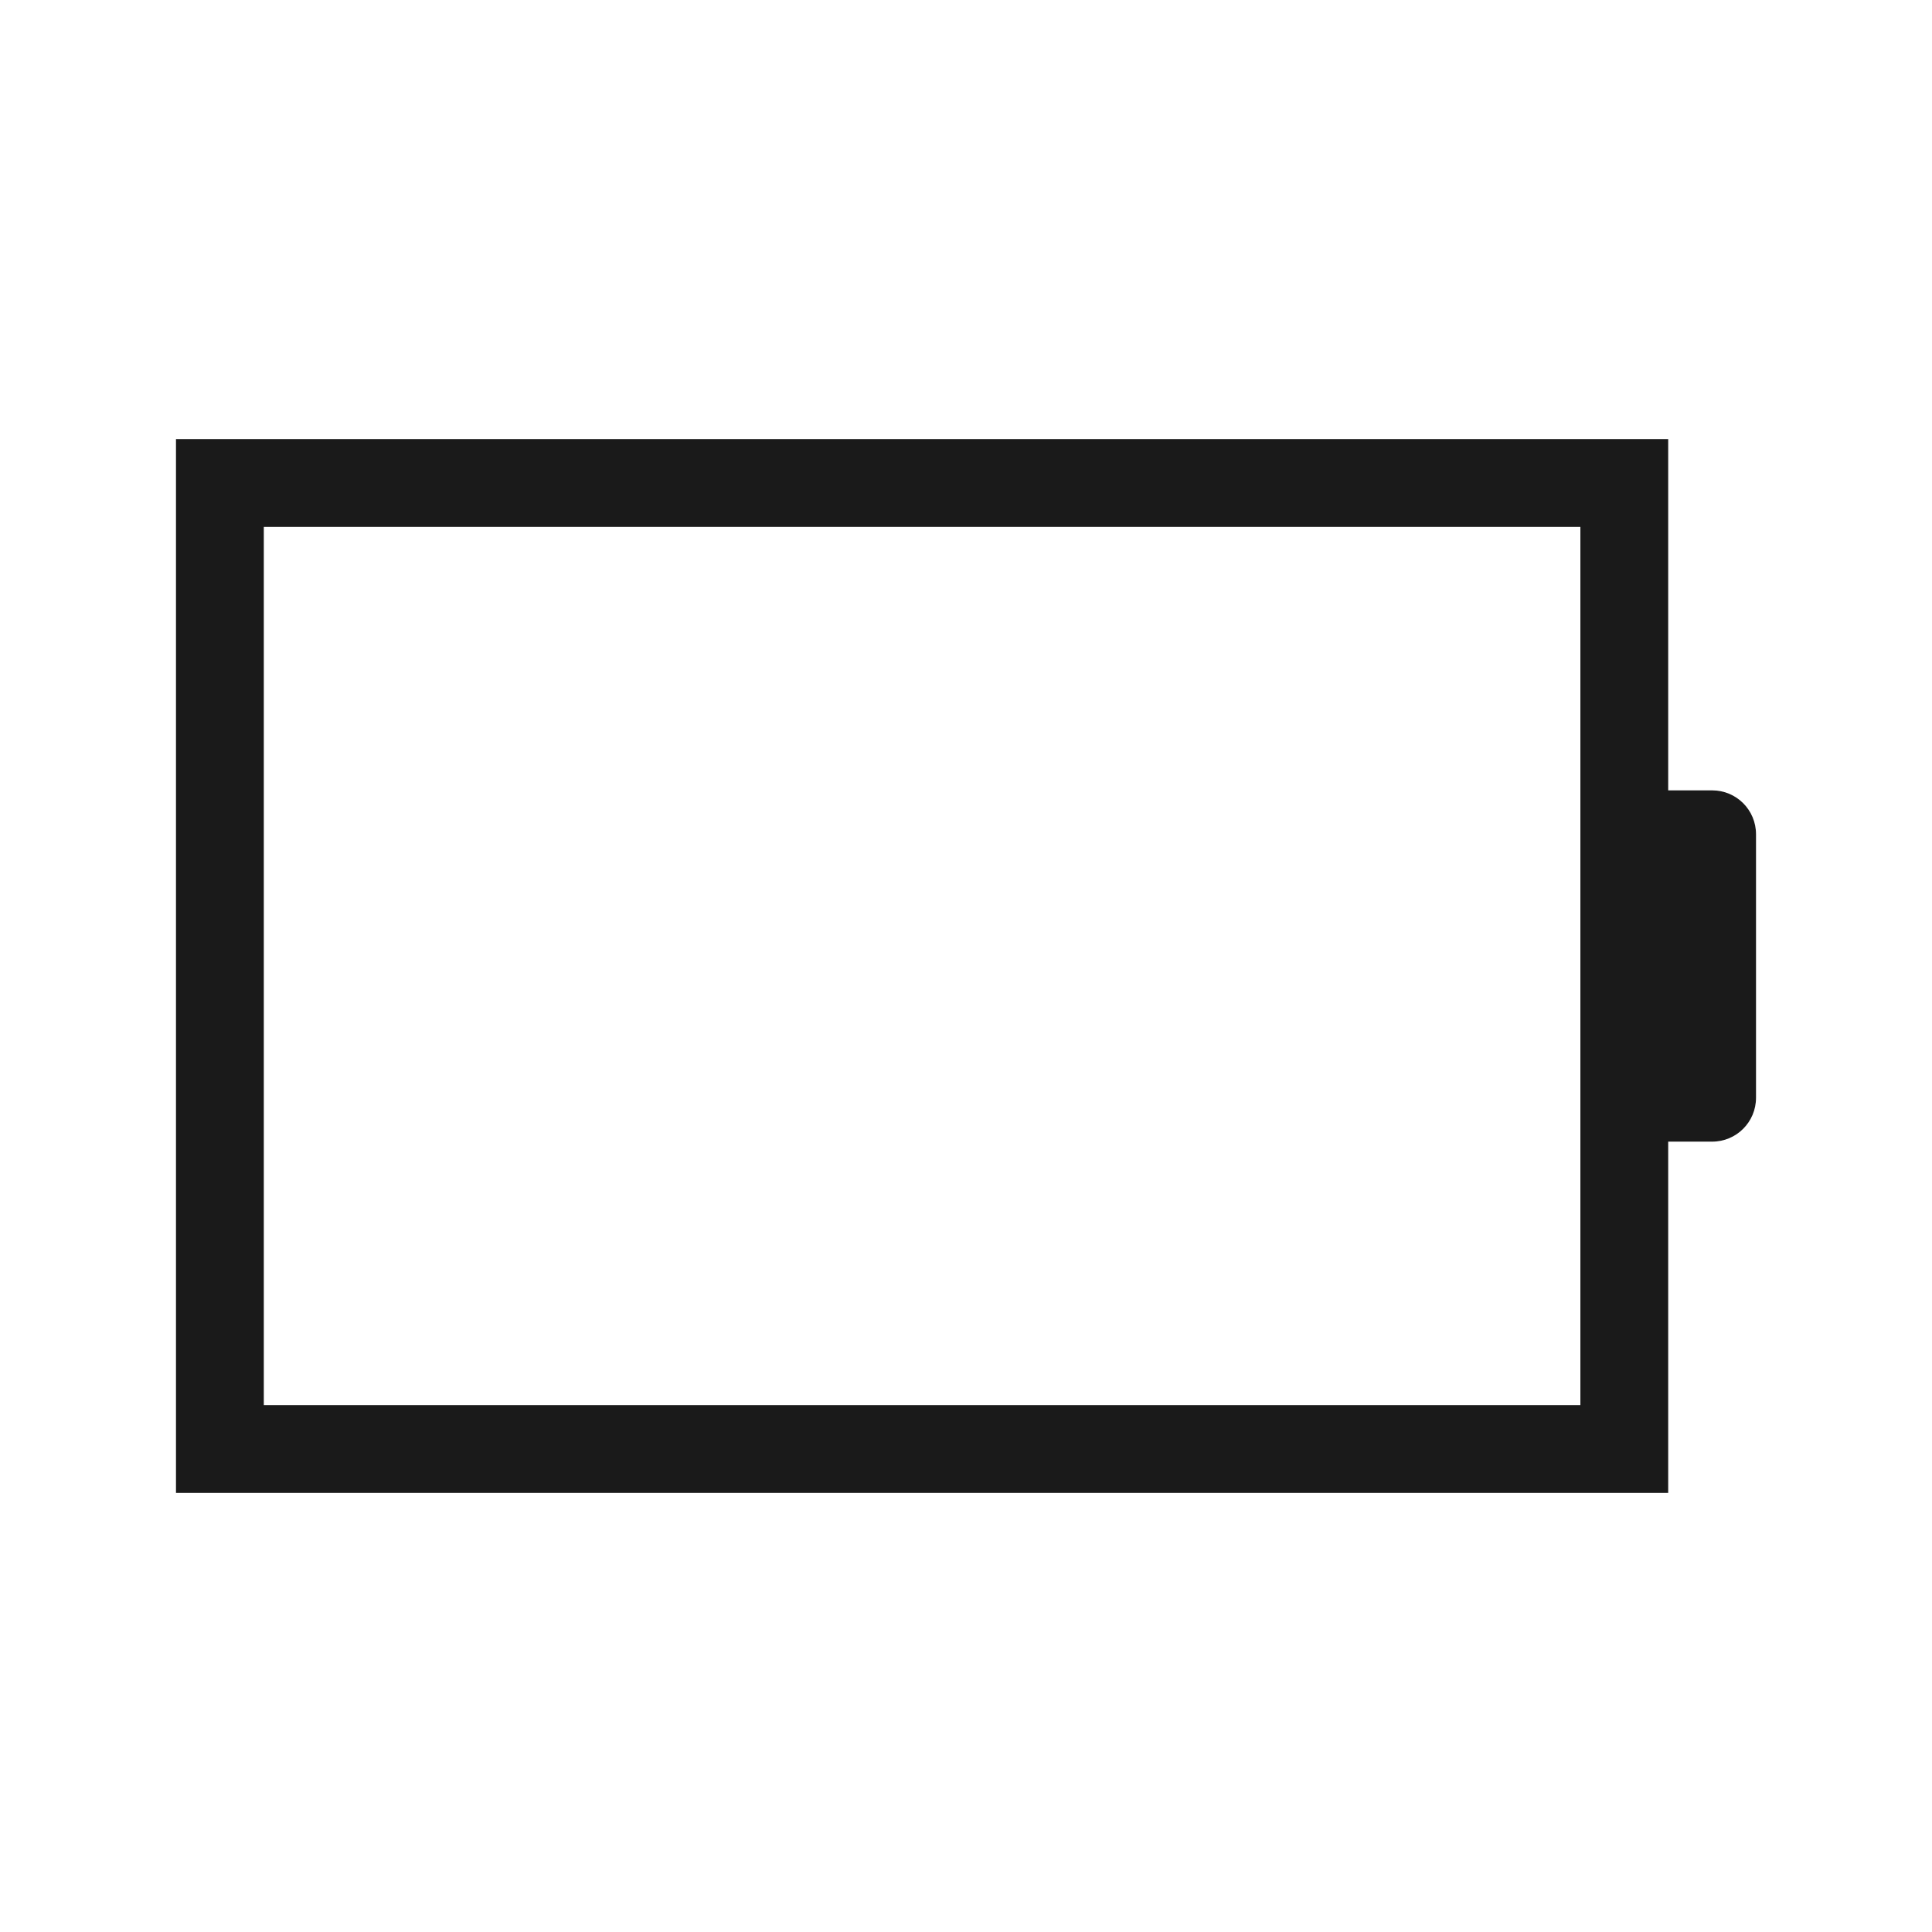
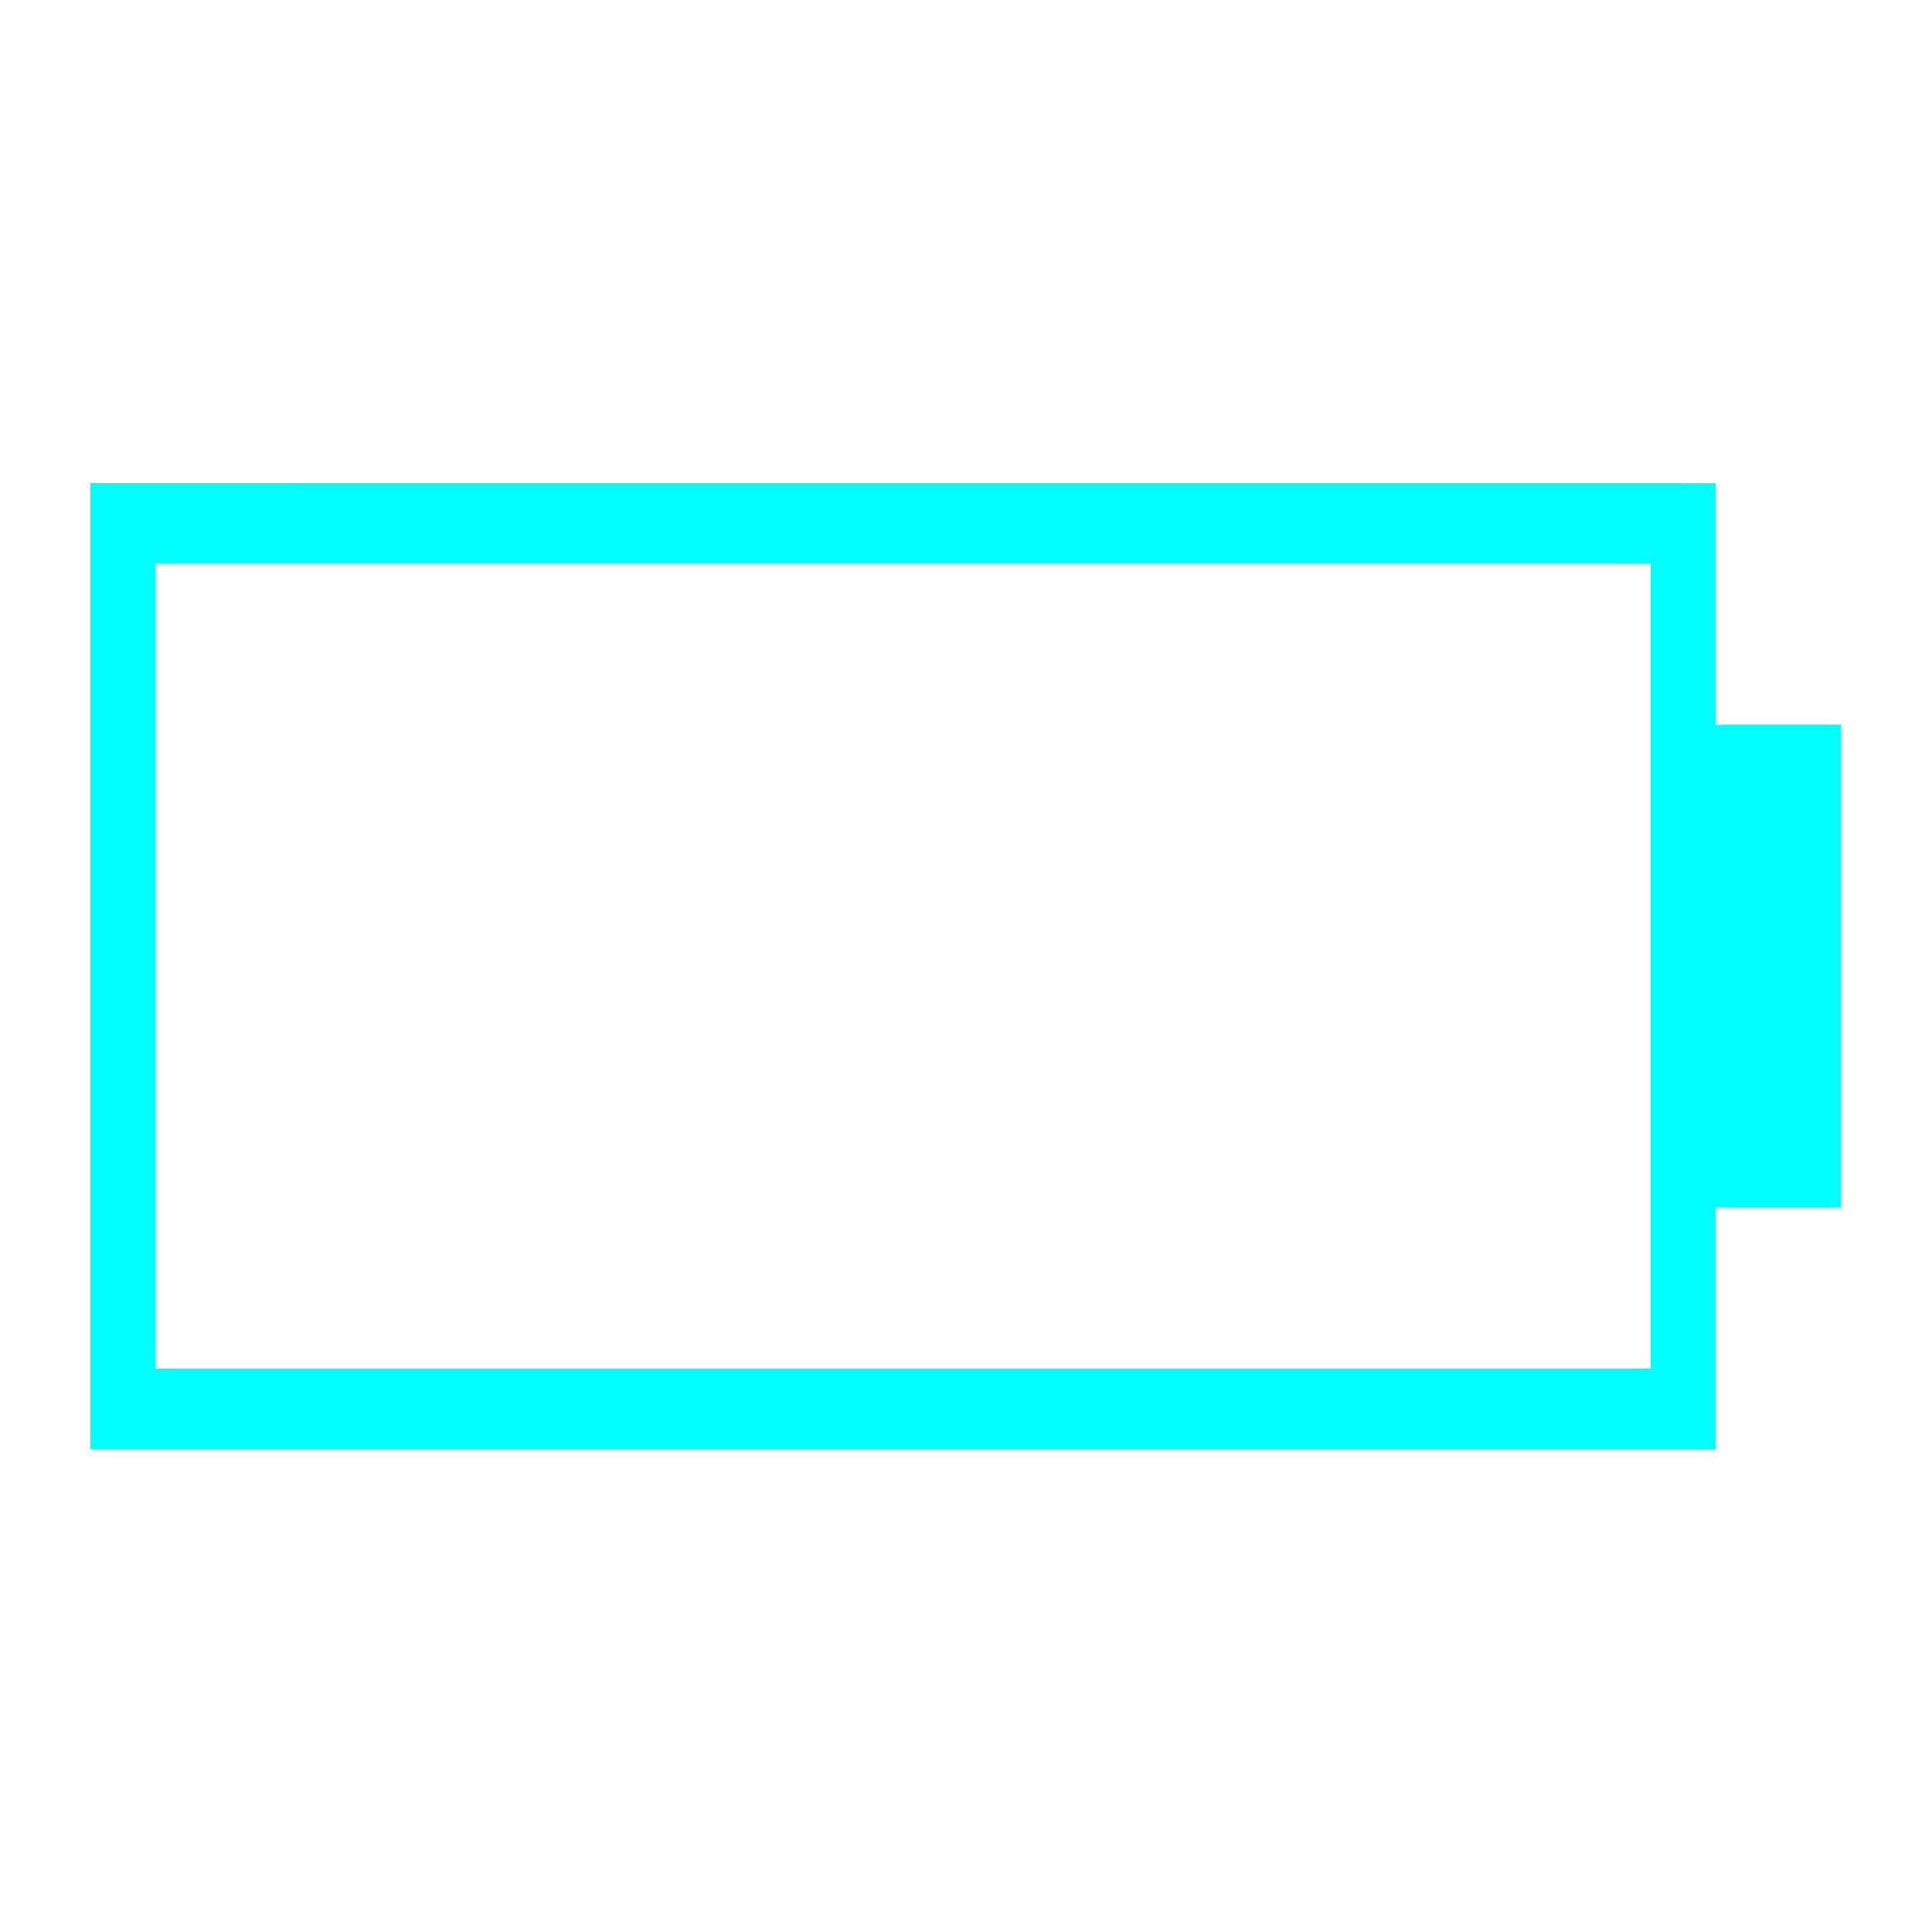
- <svg xmlns="http://www.w3.org/2000/svg" width="22" height="22" id="svg7229" version="1.0" viewBox="0 0 22 22">
+ <svg xmlns="http://www.w3.org/2000/svg" width="32" height="32" id="svg7229" version="1.0" viewBox="0 0 32 32">
  <defs id="defs7231">
    <style type="text/css" id="current-color-scheme">
      .ColorScheme-Text {
        color:#1a1a1a;
      }
      .ColorScheme-Highlight {
        color:#7F7F7F;
      }
    </style>
  </defs>
  <g id="layer1" transform="translate(-214.5357,-404.505)">
-     <g id="22-22-Fill100" transform="rotate(90,236.5357,426.505)">
-       <rect transform="rotate(-90)" style="opacity:1;fill:none;fill-opacity:1;stroke:none;stroke-width:0.1;stroke-linecap:square;stroke-linejoin:miter;stroke-miterlimit:4;stroke-dasharray:none;stroke-dashoffset:0;stroke-opacity:1" id="rect4193" width="22" height="22" x="-426.505" y="214.536" />
-       <path id="path4199" d="m 229.536,422.505 h -8 v -13 h 8 z" style="fill:currentColor;fill-opacity:1;fill-rule:evenodd;stroke:none;stroke-width:0.931px;stroke-linecap:butt;stroke-linejoin:miter;stroke-opacity:1" class="ColorScheme-Highlight" />
-     </g>
-     <g id="22-22-Fill90" transform="rotate(90,247.5357,437.505)">
-       <rect transform="rotate(-90)" y="214.536" x="-426.505" height="22" width="22" id="rect4197" style="opacity:1;fill:none;fill-opacity:1;stroke:none;stroke-width:0.1;stroke-linecap:square;stroke-linejoin:miter;stroke-miterlimit:4;stroke-dasharray:none;stroke-dashoffset:0;stroke-opacity:1" />
-       <path id="path4201" d="m 221.536,422.505 h 8 v -12 l -8,1.714 z" style="fill:currentColor;fill-opacity:1;fill-rule:evenodd;stroke:none;stroke-width:0.926px;stroke-linecap:butt;stroke-linejoin:miter;stroke-opacity:1" class="ColorScheme-Highlight" />
-     </g>
-     <g id="22-22-Fill80" transform="rotate(90,258.5357,448.505)">
-       <rect transform="rotate(-90)" style="opacity:1;fill:none;fill-opacity:1;stroke:none;stroke-width:0.1;stroke-linecap:square;stroke-linejoin:miter;stroke-miterlimit:4;stroke-dasharray:none;stroke-dashoffset:0;stroke-opacity:1" id="rect4203" width="22" height="22" x="-426.505" y="214.536" />
-       <path style="fill:currentColor;fill-opacity:1;fill-rule:evenodd;stroke:none;stroke-width:0.941px;stroke-linecap:butt;stroke-linejoin:miter;stroke-opacity:1" d="m 221.536,422.505 h 8 v -10.632 h -8 z" id="path4207" class="ColorScheme-Highlight" />
-     </g>
-     <g id="22-22-Fill70" transform="rotate(90,269.5357,459.505)">
-       <rect transform="rotate(-90)" y="214.536" x="-426.505" height="22" width="22" id="rect4209" style="opacity:1;fill:none;fill-opacity:1;stroke:none;stroke-width:0.1;stroke-linecap:square;stroke-linejoin:miter;stroke-miterlimit:4;stroke-dasharray:none;stroke-dashoffset:0;stroke-opacity:1" />
-       <path id="path4213" d="m 221.536,422.616 h 8 v -9.778 l -8,1.778 z" style="fill:currentColor;fill-opacity:1;fill-rule:evenodd;stroke:none;stroke-width:0.943px;stroke-linecap:butt;stroke-linejoin:miter;stroke-opacity:1" class="ColorScheme-Highlight" />
-     </g>
-     <g id="22-22-Fill60" transform="rotate(90,280.5357,470.505)">
-       <rect transform="rotate(-90)" style="opacity:1;fill:none;fill-opacity:1;stroke:none;stroke-width:0.1;stroke-linecap:square;stroke-linejoin:miter;stroke-miterlimit:4;stroke-dasharray:none;stroke-dashoffset:0;stroke-opacity:1" id="rect4215" width="22" height="22" x="-426.505" y="214.536" />
-       <path style="fill:currentColor;fill-opacity:1;fill-rule:evenodd;stroke:none;stroke-width:0.941px;stroke-linecap:butt;stroke-linejoin:miter;stroke-opacity:1" d="m 221.536,422.505 h 8 v -7.974 h -8 z" id="path4219" class="ColorScheme-Highlight" />
-     </g>
-     <g id="22-22-Fill50" transform="rotate(90,291.5357,481.505)">
-       <rect transform="rotate(-90)" y="214.536" x="-426.505" height="22" width="22" id="rect4221" style="opacity:1;fill:none;fill-opacity:1;stroke:none;stroke-width:0.1;stroke-linecap:square;stroke-linejoin:miter;stroke-miterlimit:4;stroke-dasharray:none;stroke-dashoffset:0;stroke-opacity:1" />
-       <path id="path4225" d="m 221.536,422.505 h 8 v -7.088 l -8,1.772 z" style="fill:currentColor;fill-opacity:1;fill-rule:evenodd;stroke:none;stroke-width:0.941px;stroke-linecap:butt;stroke-linejoin:miter;stroke-opacity:1" class="ColorScheme-Highlight" />
-     </g>
-     <g id="22-22-Fill40" transform="rotate(90,302.5357,492.505)">
-       <rect transform="rotate(-90)" style="opacity:1;fill:none;fill-opacity:1;stroke:none;stroke-width:0.1;stroke-linecap:square;stroke-linejoin:miter;stroke-miterlimit:4;stroke-dasharray:none;stroke-dashoffset:0;stroke-opacity:1" id="rect4227" width="22" height="22" x="-426.505" y="214.536" />
-       <path style="fill:currentColor;fill-opacity:1;fill-rule:evenodd;stroke:none;stroke-width:0.943px;stroke-linecap:butt;stroke-linejoin:miter;stroke-opacity:1" d="m 221.536,422.616 h 8 v -5.333 h -8 z" id="path4231" class="ColorScheme-Highlight" />
-     </g>
-     <g id="22-22-Fill30" transform="rotate(90,313.5357,503.505)">
-       <rect transform="rotate(-90)" y="214.536" x="-426.505" height="22" width="22" id="rect4233" style="opacity:1;fill:none;fill-opacity:1;stroke:none;stroke-width:0.1;stroke-linecap:square;stroke-linejoin:miter;stroke-miterlimit:4;stroke-dasharray:none;stroke-dashoffset:0;stroke-opacity:1" />
-       <path id="path4237" d="m 221.536,422.616 h 8 v -4.444 l -8,1.778 z" style="fill:currentColor;fill-opacity:1;fill-rule:evenodd;stroke:none;stroke-width:0.943px;stroke-linecap:butt;stroke-linejoin:miter;stroke-opacity:1" class="ColorScheme-Highlight" />
-     </g>
-     <g id="22-22-Fill20" transform="rotate(90,324.5357,514.505)">
-       <rect transform="rotate(-90)" style="opacity:1;fill:none;fill-opacity:1;stroke:none;stroke-width:0.1;stroke-linecap:square;stroke-linejoin:miter;stroke-miterlimit:4;stroke-dasharray:none;stroke-dashoffset:0;stroke-opacity:1" id="rect4239" width="22" height="22" x="-426.505" y="214.536" />
-       <path style="fill:currentColor;fill-opacity:1;stroke:none;stroke-width:0.943" d="m 221.536,422.616 h 8 v -2.667 h -8 z" id="path4243" class="ColorScheme-Highlight" />
-     </g>
-     <g id="22-22-battery-ups" transform="rotate(90,214.5357,426.505)">
-       <rect style="opacity:1;fill:none;fill-opacity:1;stroke:none;stroke-width:0.1;stroke-linecap:square;stroke-linejoin:miter;stroke-miterlimit:4;stroke-dasharray:none;stroke-dashoffset:0;stroke-opacity:1" id="rect4416" width="22" height="22" x="214.536" y="404.505" />
-       <path id="path1004" transform="translate(214.5357,404.505)" class="ColorScheme-Text" d="M 5,3 V 19 H 17 V 3 Z M 6,4 H 16 V 18 H 6 Z m 5,1 -2,5 h 2 v 3 l 2,-5 h -2 z" style="opacity:1;fill:currentColor;fill-opacity:1;stroke:none;stroke-width:0.1;stroke-linecap:square;stroke-linejoin:miter;stroke-miterlimit:4;stroke-dasharray:none;stroke-dashoffset:0;stroke-opacity:1" />
-       <path id="path998" d="m 221.536,419.505 v 2 h 1 v -2 z" class="ColorScheme-Highlight" style="opacity:1;fill:currentColor;fill-opacity:1;stroke:none;stroke-width:0.1;stroke-linecap:square;stroke-linejoin:miter;stroke-miterlimit:4;stroke-dasharray:none;stroke-dashoffset:0;stroke-opacity:1" />
-       <path id="path996" d="m 223.536,419.505 v 2 h 1 v -2 z" class="ColorScheme-Highlight" style="opacity:1;fill:currentColor;fill-opacity:1;stroke:none;stroke-width:0.1;stroke-linecap:square;stroke-linejoin:miter;stroke-miterlimit:4;stroke-dasharray:none;stroke-dashoffset:0;stroke-opacity:1" />
-       <path id="path994" d="m 225.536,419.505 v 2 h 1 v -2 z" class="ColorScheme-Highlight" style="opacity:1;fill:currentColor;fill-opacity:1;stroke:none;stroke-width:0.1;stroke-linecap:square;stroke-linejoin:miter;stroke-miterlimit:4;stroke-dasharray:none;stroke-dashoffset:0;stroke-opacity:1" />
-       <path id="rect4552" d="m 228.536,419.505 a 1,1 0 0 0 -1,1 1,1 0 0 0 1,1 1,1 0 0 0 1,-1 1,1 0 0 0 -1,-1 z" class="ColorScheme-Highlight" style="opacity:1;fill:currentColor;fill-opacity:1;stroke:none;stroke-width:0.1;stroke-linecap:square;stroke-linejoin:miter;stroke-miterlimit:4;stroke-dasharray:none;stroke-dashoffset:0;stroke-opacity:1" />
-     </g>
-     <g id="22-22-Unavailable" transform="rotate(90,236.5357,448.505)">
-       <rect style="opacity:1;fill:none;fill-opacity:1;stroke:none;stroke-width:0.1;stroke-linecap:square;stroke-linejoin:miter;stroke-miterlimit:4;stroke-dasharray:none;stroke-dashoffset:0;stroke-opacity:1" id="rect4614" width="22" height="22" x="214.536" y="404.505" />
-       <path class="ColorScheme-Text" id="rect4622" d="m 223.243,413.505 -0.707,0.707 2.293,2.293 -2.293,2.293 0.707,0.707 2.293,-2.293 2.293,2.293 0.707,-0.707 -2.293,-2.293 2.293,-2.293 -0.707,-0.707 -2.293,2.293 z" style="opacity:1;fill:currentColor;fill-opacity:1;stroke:none;stroke-width:0.112;stroke-linecap:square;stroke-linejoin:miter;stroke-miterlimit:4;stroke-dasharray:none;stroke-dashoffset:0;stroke-opacity:1" />
-     </g>
    <g id="Fill100" transform="rotate(90,182.5357,396.505)">
      <rect ry="0" y="396.505" x="182.536" height="32" width="32" id="rect4246" style="opacity:1;fill:none;fill-opacity:1;stroke:none" />
-       <rect transform="rotate(-90)" style="opacity:1;fill:none;fill-opacity:1;stroke:none" id="rect4248" width="32" height="32" x="-428.505" y="182.536" ry="0" />
-       <rect transform="rotate(-90)" y="194.536" x="-422.505" height="8" width="19.215" id="rect4254" style="opacity:1;fill:currentColor;fill-opacity:1;stroke:none;stroke-width:0.957" class="ColorScheme-Highlight" />
-     </g>
-     <g id="Fill90" transform="rotate(90,166.5357,380.505)">
-       <rect transform="rotate(-90)" ry="0" y="182.536" x="-428.505" height="32" width="32" id="rect4256" style="opacity:1;fill:none;fill-opacity:1;stroke:none" />
-       <path id="rect4262" d="m 194.536,422.502 v -17.345 l 8,-1.826 v 19.171 z" style="opacity:1;fill:currentColor;fill-opacity:1;stroke:none;stroke-width:0.955" class="ColorScheme-Highlight" />
-     </g>
-     <g id="Fill80" transform="rotate(90,150.5357,364.505)">
-       <rect transform="rotate(-90)" style="opacity:1;fill:none;fill-opacity:1;stroke:none" id="rect4265" width="32" height="32" x="-428.505" y="182.536" ry="0" />
-       <path style="opacity:1;fill:currentColor;fill-opacity:1;stroke:none;stroke-width:0.957" d="m 194.536,422.588 v -15.583 l 8,-1.833 v 17.417 z" id="path4271" class="ColorScheme-Highlight" />
-     </g>
-     <g id="Fill70" transform="rotate(90,134.5357,348.505)">
-       <rect transform="rotate(-90)" ry="0" y="182.536" x="-428.505" height="32" width="32" id="rect4273" style="opacity:1;fill:none;fill-opacity:1;stroke:none" />
-       <path id="path4279" d="m 194.536,422.505 v -13.698 l 8,-1.826 v 15.524 z" style="opacity:1;fill:currentColor;fill-opacity:1;stroke:none;stroke-width:0.956" class="ColorScheme-Highlight" />
-     </g>
-     <g id="Fill60" transform="rotate(90,118.5357,332.505)">
-       <rect transform="rotate(-90)" style="opacity:1;fill:none;fill-opacity:1;stroke:none" id="rect4281" width="32" height="32" x="-428.505" y="182.536" ry="0" />
-       <path style="opacity:1;fill:currentColor;fill-opacity:1;stroke:none;stroke-width:0.956" d="m 194.536,422.595 v -11.872 l 8,-1.826 v 13.698 z" id="path4287" class="ColorScheme-Highlight" />
-     </g>
-     <g id="Fill50" transform="rotate(90,102.5357,316.505)">
-       <rect transform="rotate(-90)" ry="0" y="182.536" x="-428.505" height="32" width="32" id="rect4289" style="opacity:1;fill:none;fill-opacity:1;stroke:none" />
-       <path id="path4295" d="m 194.536,422.588 v -10.083 l 8,-1.833 v 11.917 z" style="opacity:1;fill:currentColor;fill-opacity:1;stroke:none;stroke-width:0.957" class="ColorScheme-Highlight" />
-     </g>
-     <g id="Fill40" transform="rotate(90,86.53572,300.505)">
-       <rect transform="rotate(-90)" style="opacity:1;fill:none;fill-opacity:1;stroke:none" id="rect4297" width="32" height="32" x="-428.505" y="182.536" ry="0" />
-       <path style="opacity:1;fill:currentColor;fill-opacity:1;stroke:none;stroke-width:0.956" d="m 194.536,422.595 v -8.219 l 8,-1.826 v 10.045 z" id="path4303" class="ColorScheme-Highlight" />
-     </g>
-     <g id="Fill30" transform="rotate(90,70.53572,284.505)">
-       <rect transform="rotate(-90)" ry="0" y="182.536" x="-428.505" height="32" width="32" id="rect4321" style="opacity:1;fill:none;fill-opacity:1;stroke:none" />
-       <path id="path4327" d="m 194.536,422.595 v -4.566 l 8,-1.826 v 6.392 z" style="fill:currentColor;fill-opacity:1;stroke:none;stroke-width:0.956" class="ColorScheme-Highlight" />
-     </g>
-     <g id="Fill20" transform="rotate(90,54.53572,268.505)">
-       <rect transform="rotate(-90)" style="opacity:1;fill:none;fill-opacity:1;stroke:none" id="rect4329" width="32" height="32" x="-428.505" y="182.536" ry="0" />
-       <path style="fill:currentColor;fill-opacity:1;stroke:none;stroke-width:0.956" d="m 194.536,422.595 v -2.74 l 8,-1.826 v 4.566 z" id="path4335" class="ColorScheme-Highlight" />
+       <rect transform="rotate(-90)" y="191.869" x="-425.8" height="13.333" width="25.679" id="rect4254" style="opacity:1;fill:#00ffff;fill-opacity:1;stroke:none;stroke-width:1.428" class="ColorScheme-Highlight" />
    </g>
    <g id="battery-ups" transform="rotate(90,182.5357,428.505)">
      <rect y="396.505" x="182.536" height="32" width="32" id="rect4447" style="opacity:1;fill:none;fill-opacity:1;stroke:none" />
      <path id="path1082" class="ColorScheme-Text" transform="translate(214.5357,404.505)" d="M -24,-4 V 20 H -8 V -4 Z m 1,1 h 14 v 22 h -14 z m 7,2 -3,7 h 3 v 4 l 3,-7 h -3 z" style="opacity:1;fill:currentColor;fill-opacity:1;stroke:none" />
      <path id="path1076" d="m 192.536,418.505 v 3 h 1 v -3 z" class="ColorScheme-Highlight" style="opacity:1;fill:currentColor;fill-opacity:1;stroke:none" />
      <path id="path1074" d="m 194.536,418.505 v 3 h 1 v -3 z" class="ColorScheme-Highlight" style="opacity:1;fill:currentColor;fill-opacity:1;stroke:none" />
      <path id="path1072" d="m 196.536,418.505 v 3 h 1 v -3 z" class="ColorScheme-Highlight" style="opacity:1;fill:currentColor;fill-opacity:1;stroke:none" />
      <path id="path1070" d="m 198.536,418.505 v 3 h 1 v -3 z" class="ColorScheme-Highlight" style="opacity:1;fill:currentColor;fill-opacity:1;stroke:none" />
      <path id="rect4411" class="ColorScheme-Highlight" d="m 203.036,418.505 a 1.5,1.5 0 0 0 -1.5,1.5 1.5,1.5 0 0 0 1.5,1.5 1.5,1.5 0 0 0 1.5,-1.5 1.5,1.5 0 0 0 -1.5,-1.5 z" style="opacity:1;fill:currentColor;fill-opacity:1;stroke:none" />
    </g>
    <g id="Unavailable" transform="rotate(90,150.5813,396.505)">
      <rect y="396.505" x="182.581" height="32" width="32" id="rect4480" style="opacity:1;fill:none;fill-opacity:1;stroke:none;stroke-width:0.1;stroke-linecap:square;stroke-linejoin:miter;stroke-miterlimit:4;stroke-dasharray:none;stroke-dashoffset:0;stroke-opacity:1" />
      <path class="ColorScheme-Text" style="opacity:1;fill:currentColor;fill-opacity:1;stroke:none;stroke-width:0.112;stroke-linecap:square;stroke-linejoin:miter;stroke-miterlimit:4;stroke-dasharray:none;stroke-dashoffset:0;stroke-opacity:1" d="m 196.265,409.528 -0.707,0.707 2.293,2.293 -2.293,2.293 0.707,0.707 2.293,-2.293 2.293,2.293 0.707,-0.707 -2.293,-2.293 2.293,-2.293 -0.707,-0.707 -2.293,2.293 z" id="rect4622-0" />
    </g>
-     <g id="22-22-Battery" transform="rotate(90,225.5357,415.505)">
-       <rect transform="rotate(-90)" style="opacity:1;fill:none;fill-opacity:1;stroke:none;stroke-width:0.1;stroke-linecap:square;stroke-linejoin:miter;stroke-miterlimit:4;stroke-dasharray:none;stroke-dashoffset:0;stroke-opacity:1" id="rect4193-3" width="22" height="22" x="-426.505" y="214.536" />
-       <path id="path995" transform="translate(214.5357,404.505)" class="ColorScheme-Text" d="m 9.5,2.004 c -0.277,0 -0.5,0.223 -0.5,0.5 v 0.5 H 7 5 v 1 5.992 2.008 5.992 2 h 2 8 2 v -3 -4.992 -2.008 -5.992 -1 h -2 -2 v -0.5 c 0,-0.277 -0.223,-0.5 -0.5,-0.5 z m -3.5,2 h 3.5 3 3.5 v 5.992 2.008 6.992 H 6 V 12.004 9.996 Z" style="opacity:1;fill:currentColor;fill-opacity:1;stroke:none;stroke-width:0.1;stroke-linecap:square;stroke-linejoin:miter;stroke-miterlimit:4;stroke-dasharray:none;stroke-dashoffset:0;stroke-opacity:1" />
+     <g id="Battery" transform="rotate(90,210.5336,432.5029)">
+       <rect ry="0" y="396.546" x="182.536" height="32" width="32" id="rect4246-2" style="opacity:1;fill:none;fill-opacity:1;stroke:none" />
+       <rect style="opacity:1;fill:#00ffff;fill-rule:evenodd;stroke:none;stroke-width:1.267" id="rect6243" width="1.997" height="8" x="-400.005" y="194.536" transform="rotate(-90)" />
+       <path style="opacity:1;fill:#00ffff;fill-opacity:1;stroke:none;stroke-width:1.198" class="ColorScheme-Text" d="m 190.536,427.006 h 16 v -26.923 h -4 c 0,-0.597 -0.595,-1.077 -1.333,-1.077 h -5.333 c -0.739,0 -1.333,0.48 -1.333,1.077 h -4 z m 1.333,-1.077 v -24.769 h 4 5.333 4 v 24.769 z" id="path4250" />
    </g>
-     <g id="22-22-Fill0" transform="rotate(90,335.5357,547.5089)">
-       <rect transform="rotate(-90)" style="opacity:1;fill:none;fill-opacity:1;stroke:none;stroke-width:0.1;stroke-linecap:square;stroke-linejoin:miter;stroke-miterlimit:4;stroke-dasharray:none;stroke-dashoffset:0;stroke-opacity:1" id="rect4193-3-6" width="22" height="22" x="-426.509" y="192.536" />
-       <path id="path995-7" class="ColorScheme-Highlight" d="m 202.036,406.513 c -0.277,0 -0.5,0.223 -0.5,0.5 v 0.5 h -2 -2 v 1 5.992 2.008 5.992 2 h 2 8 2 v -3 -4.992 -2.008 -5.992 -1 h -2 -2 v -0.5 c 0,-0.277 -0.223,-0.5 -0.5,-0.5 z m -3.5,2 h 3.5 3 3.5 v 5.992 2.008 6.992 h -10 v -6.992 -2.008 z" style="opacity:1;fill:currentColor;fill-opacity:1;stroke:none;stroke-width:0.1;stroke-linecap:square;stroke-linejoin:miter;stroke-miterlimit:4;stroke-dasharray:none;stroke-dashoffset:0;stroke-opacity:1" />
+     <g id="AcAdapter" transform="rotate(90,166.5357,444.505)" style="fill-rule:nonzero;stroke:none;stroke-opacity:1">
+       <rect y="428.505" x="150.536" height="32" width="32" id="rect4447-1" style="opacity:1;fill:none;fill-opacity:1;fill-rule:nonzero;stroke:none;stroke-opacity:1" />
+       <path id="path1082-2" d="m 166.536,432.978 -5.32,14.671 h 5.32 v 8.383 l 5.32,-14.671 h -5.32 z" class="ColorScheme-Text" style="opacity:1;fill:#00afaf;fill-opacity:1;fill-rule:nonzero;stroke:none;stroke-width:1.108;stroke-linecap:square;stroke-linejoin:round;stroke-dasharray:none;stroke-opacity:1;paint-order:fill markers stroke" />
    </g>
-     <g id="22-22-Fill10" transform="rotate(90,335.5357,525.505)">
-       <rect transform="rotate(-90)" y="214.536" x="-426.505" height="22" width="22" id="rect4336" style="opacity:1;fill:none;fill-opacity:1;stroke:none;stroke-width:0.1;stroke-linecap:square;stroke-linejoin:miter;stroke-miterlimit:4;stroke-dasharray:none;stroke-dashoffset:0;stroke-opacity:1" />
-       <path id="path4340" d="m 221.536,422.505 h 8 v -2.658 l -8,1.772 z" class="ColorScheme-Highlight" style="fill:currentColor;fill-opacity:1;fill-rule:evenodd;stroke:none;stroke-width:0.941px;stroke-linecap:butt;stroke-linejoin:miter;stroke-opacity:1" />
-       <path id="path995-7-7" class="ColorScheme-Highlight" d="m 224.036,406.513 c -0.277,0 -0.5,0.223 -0.5,0.5 v 0.5 h -2 -2 v 1 5.992 2.008 5.992 2 h 2 8 2 v -3 -4.992 -2.008 -5.992 -1 h -2 -2 v -0.5 c 0,-0.277 -0.223,-0.5 -0.5,-0.5 z m -3.5,2 h 3.5 3 3.5 v 5.992 2.008 6.992 h -10 v -6.992 -2.008 z" style="opacity:1;fill:currentColor;fill-opacity:1;stroke:none;stroke-width:0.1;stroke-linecap:square;stroke-linejoin:miter;stroke-miterlimit:4;stroke-dasharray:none;stroke-dashoffset:0;stroke-opacity:1" />
+     <g id="fill90" transform="rotate(90,166.547,380.5163)">
+       <rect ry="0" y="396.505" x="182.536" height="32" width="32" id="rect4246-6" style="opacity:1;fill:none;fill-opacity:1;stroke:none" />
+       <rect transform="rotate(-90)" y="191.869" x="-425.8" height="13.333" width="22" id="rect4254-7" style="color:#7f7f7f;opacity:1;fill:#00ffff;fill-opacity:1;stroke:none;stroke-width:1.321" class="ColorScheme-Highlight" />
    </g>
-     <g id="22-22-AcAdapter" transform="rotate(90,247.5357,437.505)">
-       <rect style="opacity:1;fill:none;fill-opacity:1;stroke:none;stroke-width:0.1;stroke-linecap:square;stroke-linejoin:miter;stroke-miterlimit:4;stroke-dasharray:none;stroke-dashoffset:0;stroke-opacity:1" id="rect4416-6" width="22" height="22" x="236.536" y="426.505" />
-       <path id="path966" class="ColorScheme-Text" d="m 247.536,433.505 -2,5.625 h 2 v 3.375 l 2,-5.625 h -2 z" style="opacity:1;fill:currentColor;fill-opacity:1;stroke:none;stroke-width:0.106;stroke-linecap:square;stroke-linejoin:miter;stroke-miterlimit:4;stroke-dasharray:none;stroke-dashoffset:0;stroke-opacity:1" />
+     <g id="Fill80" transform="rotate(90,149.7649,363.7342)">
+       <rect ry="0" y="396.505" x="182.536" height="32" width="32" id="rect4246-3" style="opacity:1;fill:none;fill-opacity:1;stroke:none" />
+       <rect transform="rotate(-90)" y="191.869" x="-425.8" height="13.333" width="20" id="rect4254-5" style="color:#7f7f7f;opacity:1;fill:#00ffff;fill-opacity:1;stroke:none;stroke-width:1.26" class="ColorScheme-Highlight" />
    </g>
-     <g id="Battery" transform="rotate(90,198.5538,412.5278)">
-       <path style="opacity:1;fill:currentColor;fill-opacity:1;stroke:none;stroke-width:0.957" class="ColorScheme-Text" d="m 192.536,424.335 h 12 v -22.875 h -3 c 0,-0.507 -0.446,-0.915 -1,-0.915 h -4 c -0.554,0 -1,0.408 -1,0.915 h -3 z m 1,-0.915 v -21.045 h 3 4 3 v 21.045 z" id="path4250" />
-       <rect ry="0" y="396.546" x="182.536" height="32" width="32" id="rect4246-2" style="opacity:1;fill:none;fill-opacity:1;stroke:none" />
-       <rect transform="rotate(-90)" style="opacity:1;fill:none;fill-opacity:1;stroke:none" id="rect4248-9" width="32" height="32" x="-428.546" y="182.536" ry="0" />
+     <g id="Fill70" transform="rotate(90,132.4038,346.3731)">
+       <rect ry="0" y="396.505" x="182.536" height="32" width="32" id="rect4246-29" style="opacity:1;fill:none;fill-opacity:1;stroke:none" />
+       <rect transform="rotate(-90)" y="191.869" x="-425.8" height="13.333" width="17.5" id="rect4254-1" style="color:#7f7f7f;opacity:1;fill:#00ffff;fill-opacity:1;stroke:none;stroke-width:1.179" class="ColorScheme-Highlight" />
    </g>
-     <g id="Fill10" transform="rotate(90,38.53572,252.5492)">
-       <path id="path4343" class="ColorScheme-Highlight" d="m 194.536,422.588 v -0.917 l 8,-1.833 v 2.75 z" style="opacity:1;fill:currentColor;fill-opacity:1;stroke:none;stroke-width:0.957" />
-       <path style="opacity:1;fill:currentColor;fill-opacity:1;stroke:none;stroke-width:0.957" d="m 192.536,424.338 h 12 v -22.875 h -3 c 0,-0.507 -0.446,-0.915 -1,-0.915 h -4 c -0.554,0 -1,0.408 -1,0.915 h -3 z m 1,-0.915 v -21.045 h 3 4 3 v 21.045 z" id="path4250-6" class="ColorScheme-Highlight" />
-       <rect ry="0" y="396.549" x="182.536" height="32" width="32" id="rect4246-2-7" style="opacity:1;fill:none;fill-opacity:1;stroke:none" />
-       <rect transform="rotate(-90)" style="opacity:1;fill:none;fill-opacity:1;stroke:none" id="rect4248-9-5" width="32" height="32" x="-428.549" y="182.536" ry="0" />
+     <g id="Fill60" transform="rotate(90,115.2163,329.1856)">
+       <rect ry="0" y="396.505" x="182.536" height="32" width="32" id="rect4246-7" style="opacity:1;fill:none;fill-opacity:1;stroke:none" />
+       <rect transform="rotate(-90)" y="191.869" x="-425.8" height="13.333" width="15" id="rect4254-0" style="color:#7f7f7f;opacity:1;fill:#00ffff;fill-opacity:1;stroke:none;stroke-width:1.091" class="ColorScheme-Highlight" />
    </g>
-     <g id="Fill0" transform="rotate(90,22.53571,236.5437)">
-       <path style="opacity:1;fill:currentColor;fill-opacity:1;stroke:none;stroke-width:0.957" d="m 192.536,424.333 h 12 v -22.875 h -3 c 0,-0.507 -0.446,-0.915 -1,-0.915 h -4 c -0.554,0 -1,0.408 -1,0.915 h -3 z m 1,-0.915 v -21.045 h 3 4 3 v 21.045 z" id="path4250-5" class="ColorScheme-Highlight" />
-       <rect ry="0" y="396.544" x="182.536" height="32" width="32" id="rect4246-2-6" style="opacity:1;fill:none;fill-opacity:1;stroke:none" />
-       <rect transform="rotate(-90)" style="opacity:1;fill:none;fill-opacity:1;stroke:none" id="rect4248-9-2" width="32" height="32" x="-428.544" y="182.536" ry="0" />
+     <g id="Fill50" transform="translate(-168.6667)">
+       <rect ry="0" y="-182.536" x="396.505" height="32" width="32" id="rect4246-36" style="fill:none;fill-opacity:1;stroke:none" transform="rotate(90)" />
+       <rect y="405.838" x="153.241" height="13.333" width="12.5" id="rect4254-06" style="color:#7f7f7f;fill:#00ffff;fill-opacity:1;stroke:none;stroke-width:0.996" class="ColorScheme-Highlight" />
    </g>
-     <g id="AcAdapter" transform="rotate(90,166.5357,444.505)">
-       <rect y="428.505" x="150.536" height="32" width="32" id="rect4447-1" style="opacity:1;fill:none;fill-opacity:1;stroke:none" />
-       <path id="path1082-2" d="m 166.536,438.505 -3,8.273 h 3 v 4.727 l 3,-8.273 h -3 z" class="ColorScheme-Text" style="opacity:1;fill:currentColor;fill-opacity:1;stroke:none;stroke-width:1.087" />
+     <g id="Fill40" transform="translate(-205.2986)">
+       <rect ry="0" y="-182.536" x="396.505" height="32" width="32" id="rect4246-61" style="fill:none;fill-opacity:1;stroke:none" transform="rotate(90)" />
+       <rect y="405.838" x="153.241" height="13.333" width="10" id="rect4254-8" style="color:#7f7f7f;fill:#00ffff;fill-opacity:1;stroke:none;stroke-width:0.891" class="ColorScheme-Highlight" />
+     </g>
+     <g id="Fill30" transform="translate(-239.6146)">
+       <rect ry="0" y="-182.536" x="396.505" height="32" width="32" id="rect4246-9" style="fill:none;fill-opacity:1;stroke:none" transform="rotate(90)" />
+       <rect y="405.838" x="153.241" height="13.333" width="7.5" id="rect4254-2" style="color:#7f7f7f;fill:#00ffff;fill-opacity:1;stroke:none;stroke-width:0.772" class="ColorScheme-Highlight" />
+     </g>
+     <g id="Fill20" transform="translate(-274.1354)">
+       <rect ry="0" y="-182.536" x="396.505" height="32" width="32" id="rect4246-23" style="fill:none;fill-opacity:1;stroke:none" transform="rotate(90)" />
+       <rect y="405.838" x="153.241" height="13.333" width="5" id="rect4254-75" style="color:#7f7f7f;fill:#00ffff;fill-opacity:1;stroke:none;stroke-width:0.63" class="ColorScheme-Highlight" />
+     </g>
+     <g id="Fill10" transform="translate(-307.9028)">
+       <rect ry="0" y="-182.536" x="396.505" height="32" width="32" id="rect4246-23-2" style="fill:none;fill-opacity:1;stroke:none" transform="rotate(90)" />
+       <rect y="405.838" x="153.241" height="13.333" width="2.5" id="rect4254-75-2" style="color:#7f7f7f;fill:#00ffff;fill-opacity:1;stroke:none;stroke-width:0.445" class="ColorScheme-Highlight" />
+     </g>
+     <g id="Fill0" transform="translate(-342.9722)">
+       <rect ry="0" y="-182.536" x="396.505" height="32" width="32" id="rect4246-23-9" style="fill:none;fill-opacity:1;stroke:none" transform="rotate(90)" />
+       <rect y="405.838" x="153.241" height="13.333" width="1" id="rect4254-75-7" style="color:#7f7f7f;fill:#00ffff;fill-opacity:1;stroke:none;stroke-width:0.282" class="ColorScheme-Highlight" />
    </g>
  </g>
</svg>
